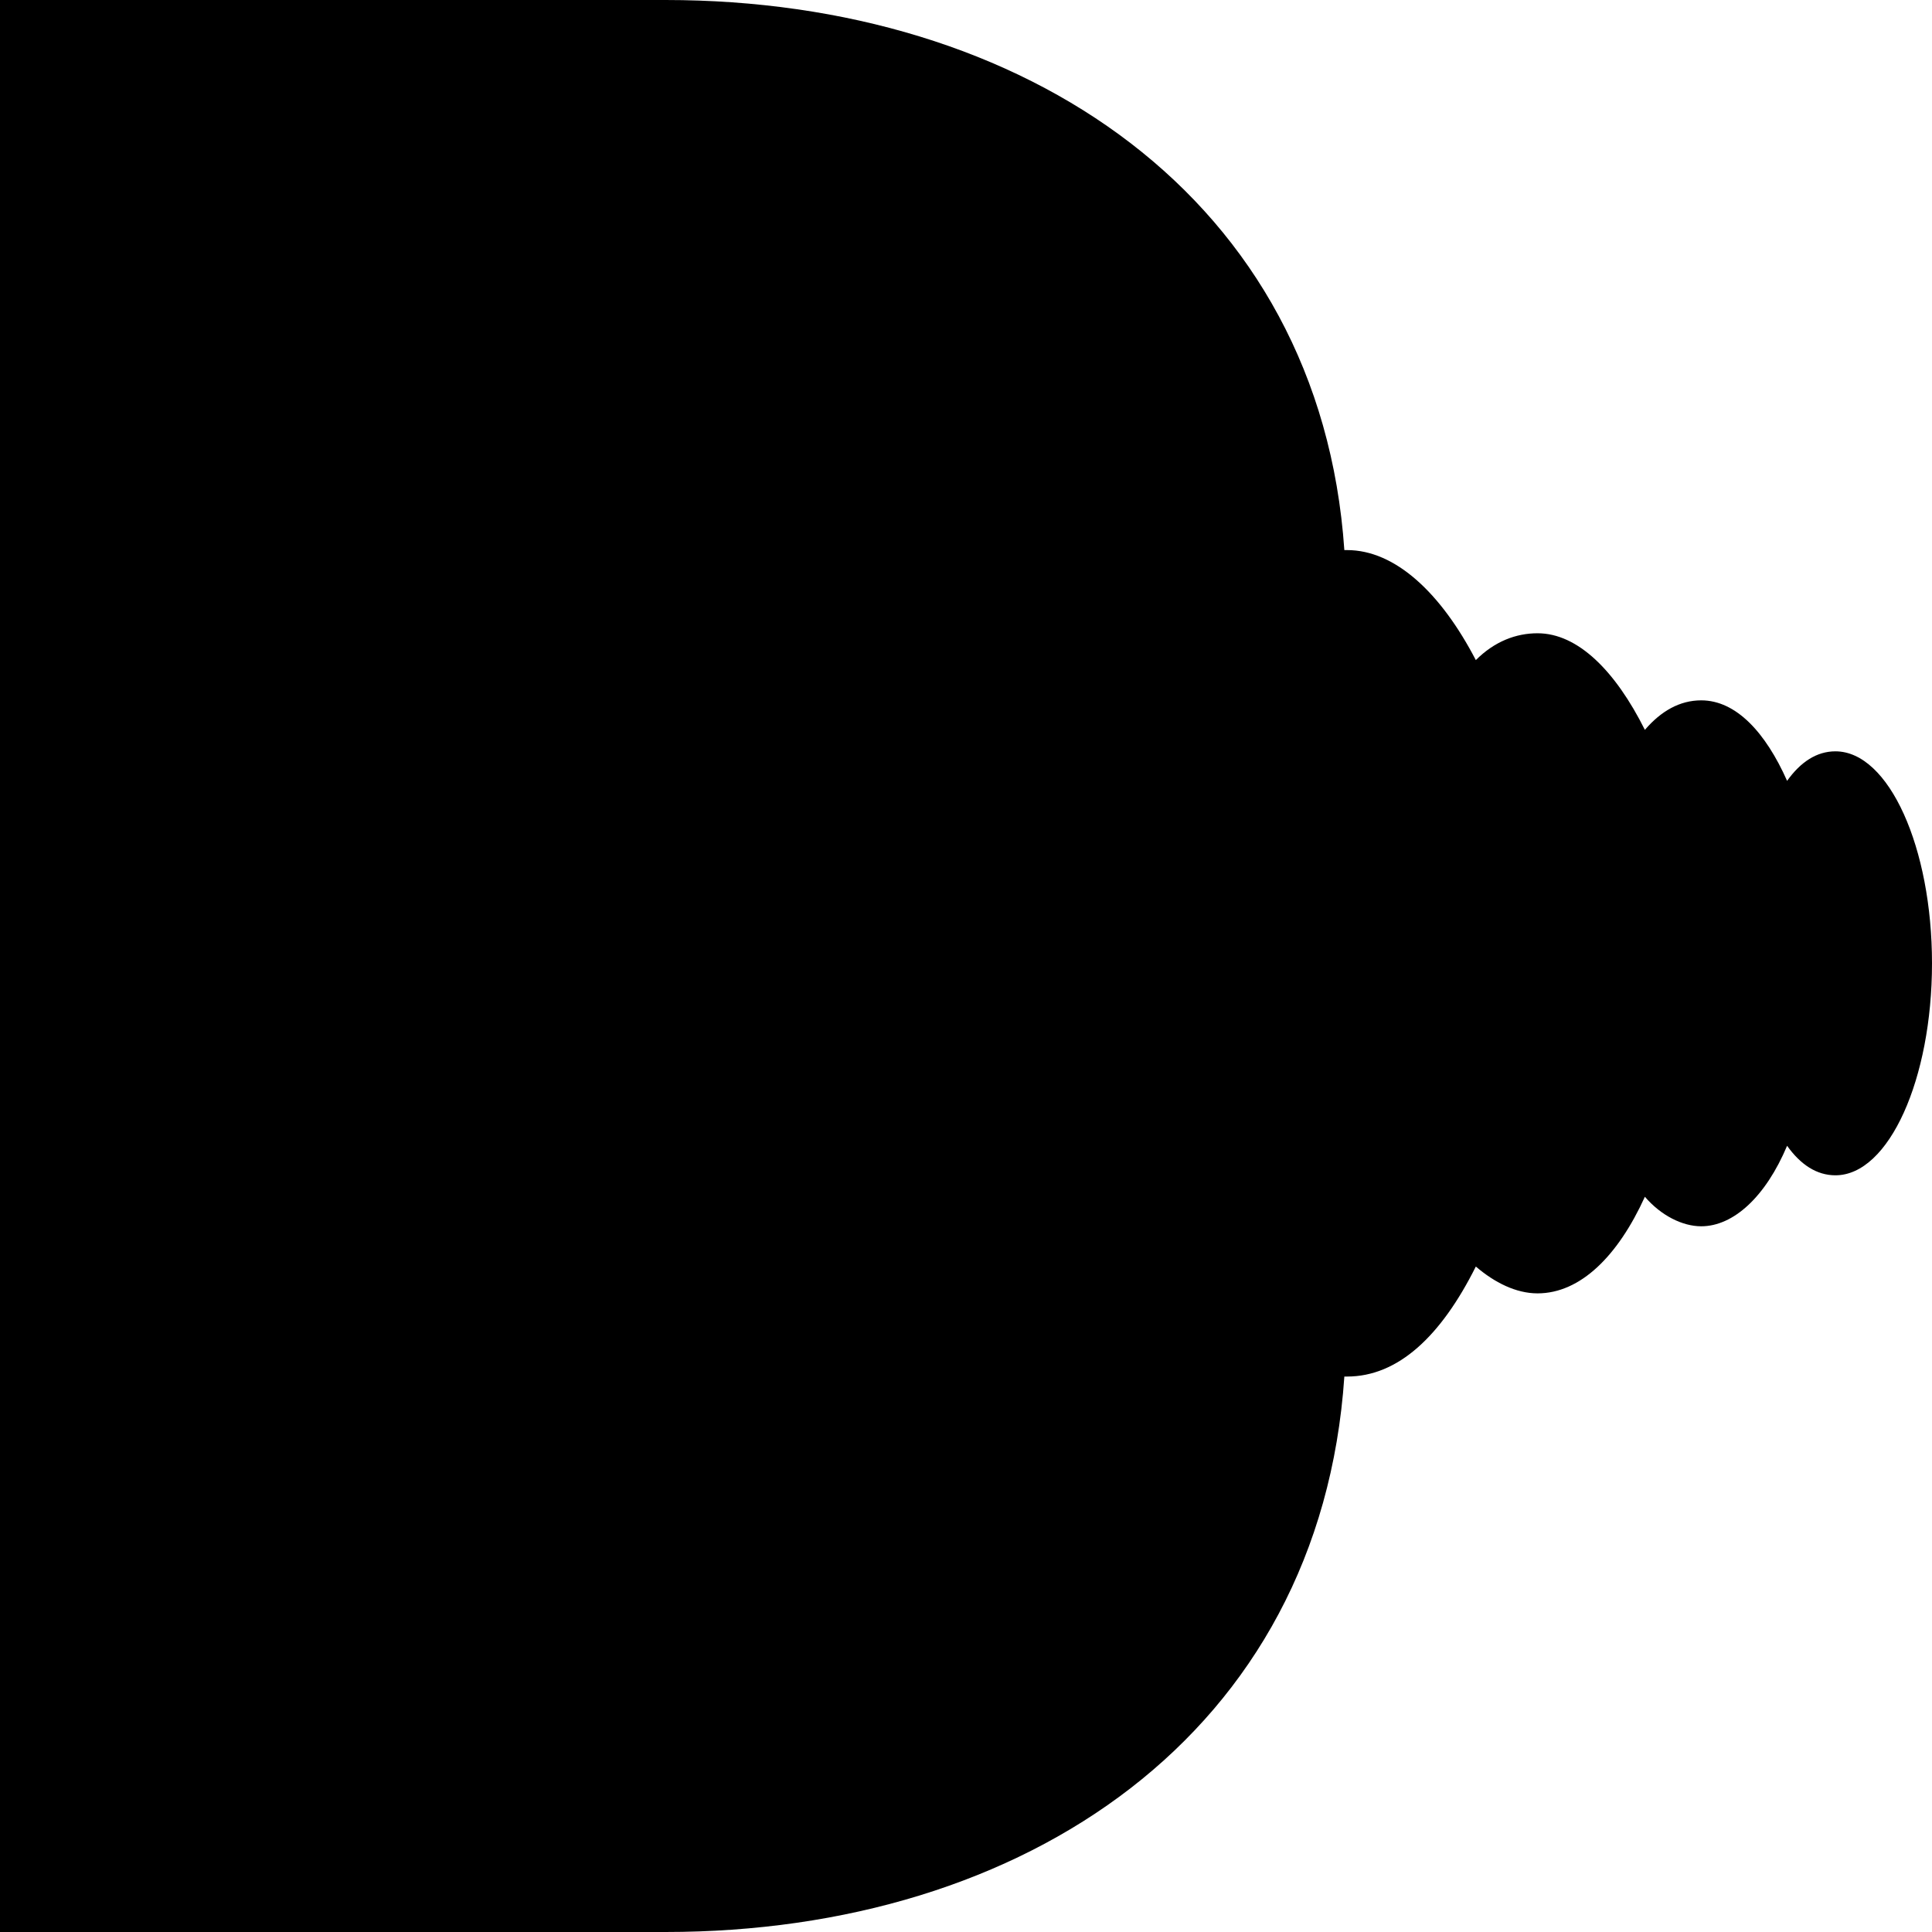
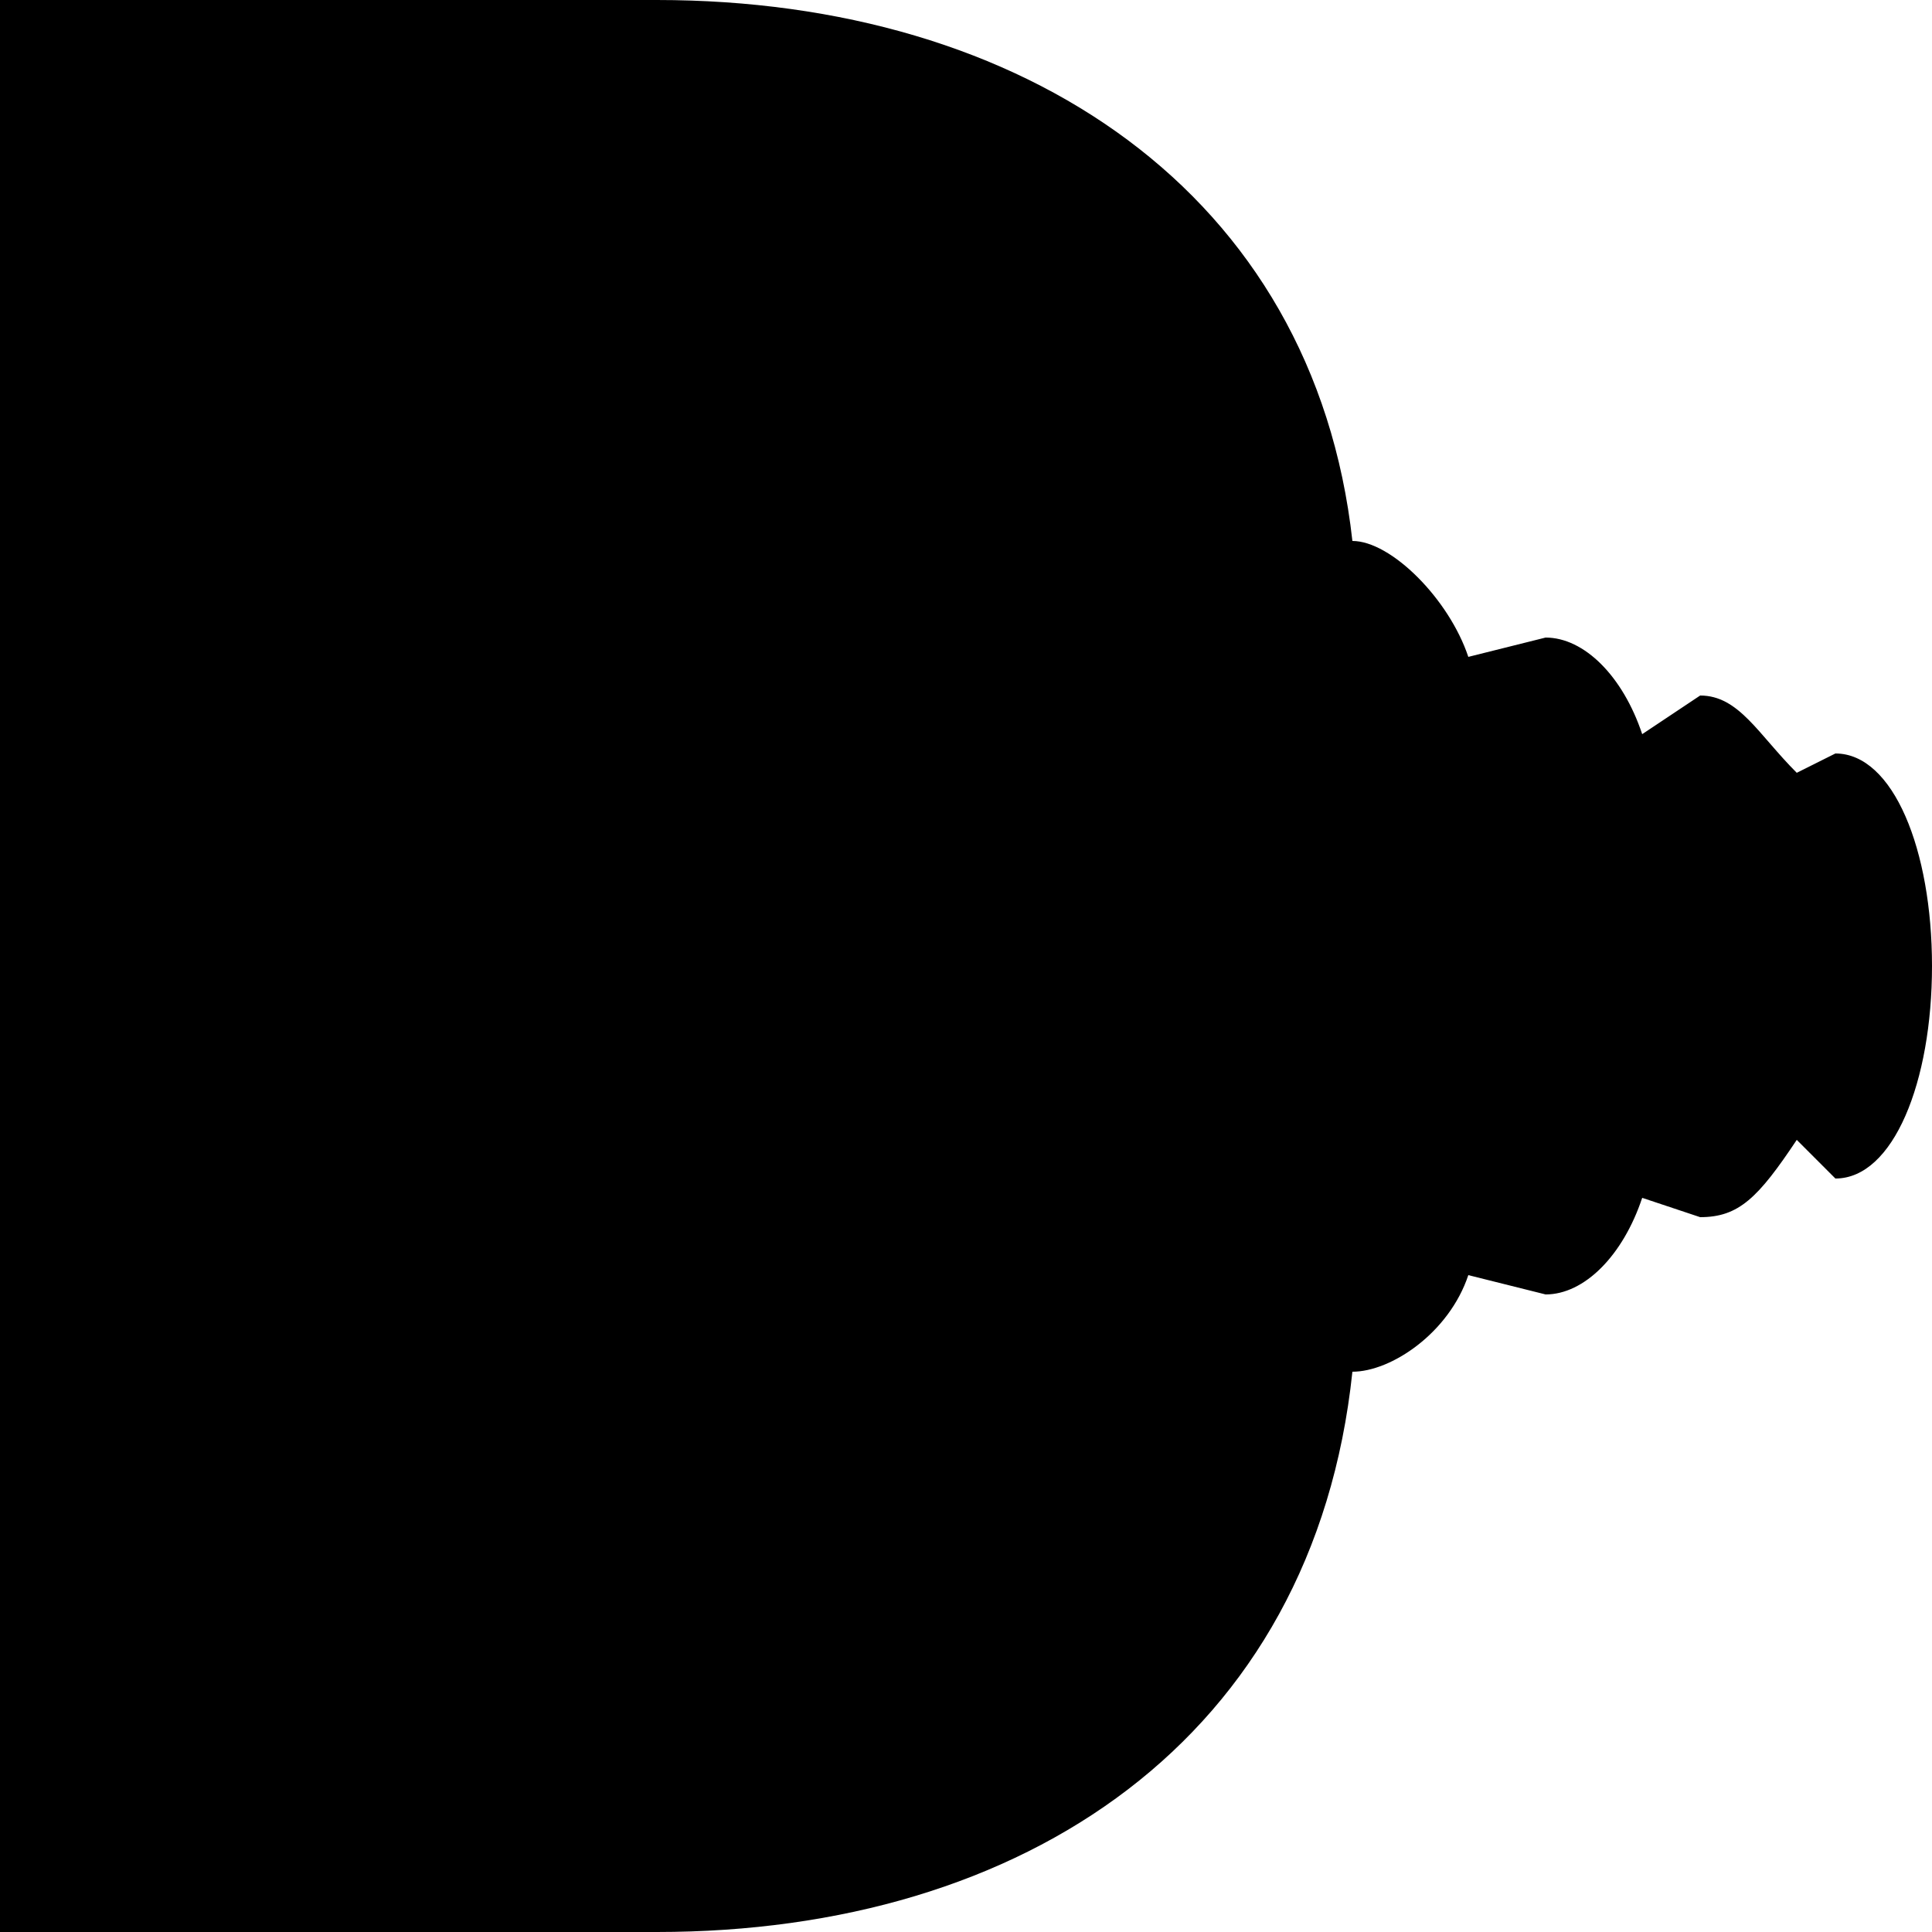
- <svg xmlns="http://www.w3.org/2000/svg" id="root" viewBox="0 0 72 72">
-   <path d="m 24.8,0 c 13.4,0 24.4,7.4 25.3,20.5 l 0.1,0 c 1.8,0 3.5,1.6 4.8,4.1 0.7,-0.7 1.5,-1 2.3,-1 1.5,0 2.9,1.4 4,3.6 0.6,-0.7 1.3,-1.1 2.1,-1.1 1.3,0 2.4,1.2 3.2,3 0.5,-0.7 1.1,-1.1 1.8,-1.1 2,0 3.6,3.6 3.6,7.9 0,4.3 -1.6,7.9 -3.6,7.9 -0.7,0 -1.3,-0.4 -1.8,-1.1 -0.8,1.9 -2,3 -3.2,3 -0.7,0 -1.5,-0.4 -2.1,-1.1 -1,2.2 -2.4,3.6 -4,3.6 -0.8,0 -1.6,-0.4 -2.3,-1 -1.3,2.6 -2.9,4.1 -4.8,4.1 l -0.1,0 C 49.2,64.6 38.2,72 24.8,72 l -24.9,0 0,-72 24.9,0 z" />
+ <svg xmlns="http://www.w3.org/2000/svg" width="100" height="100">
+   <path d="M34 0c19 0 34 10 36 28 2 0 5 3 6 6l4-1c2 0 4 2 5 5l3-2c2 0 3 2 5 4l2-1c3 0 5 5 5 11s-2 11-5 11l-2-2c-2 3-3 4-5 4l-3-1c-1 3-3 5-5 5l-4-1c-1 3-4 5-6 5-2 19-17 29-36 29H0V0h34z" />
</svg>
